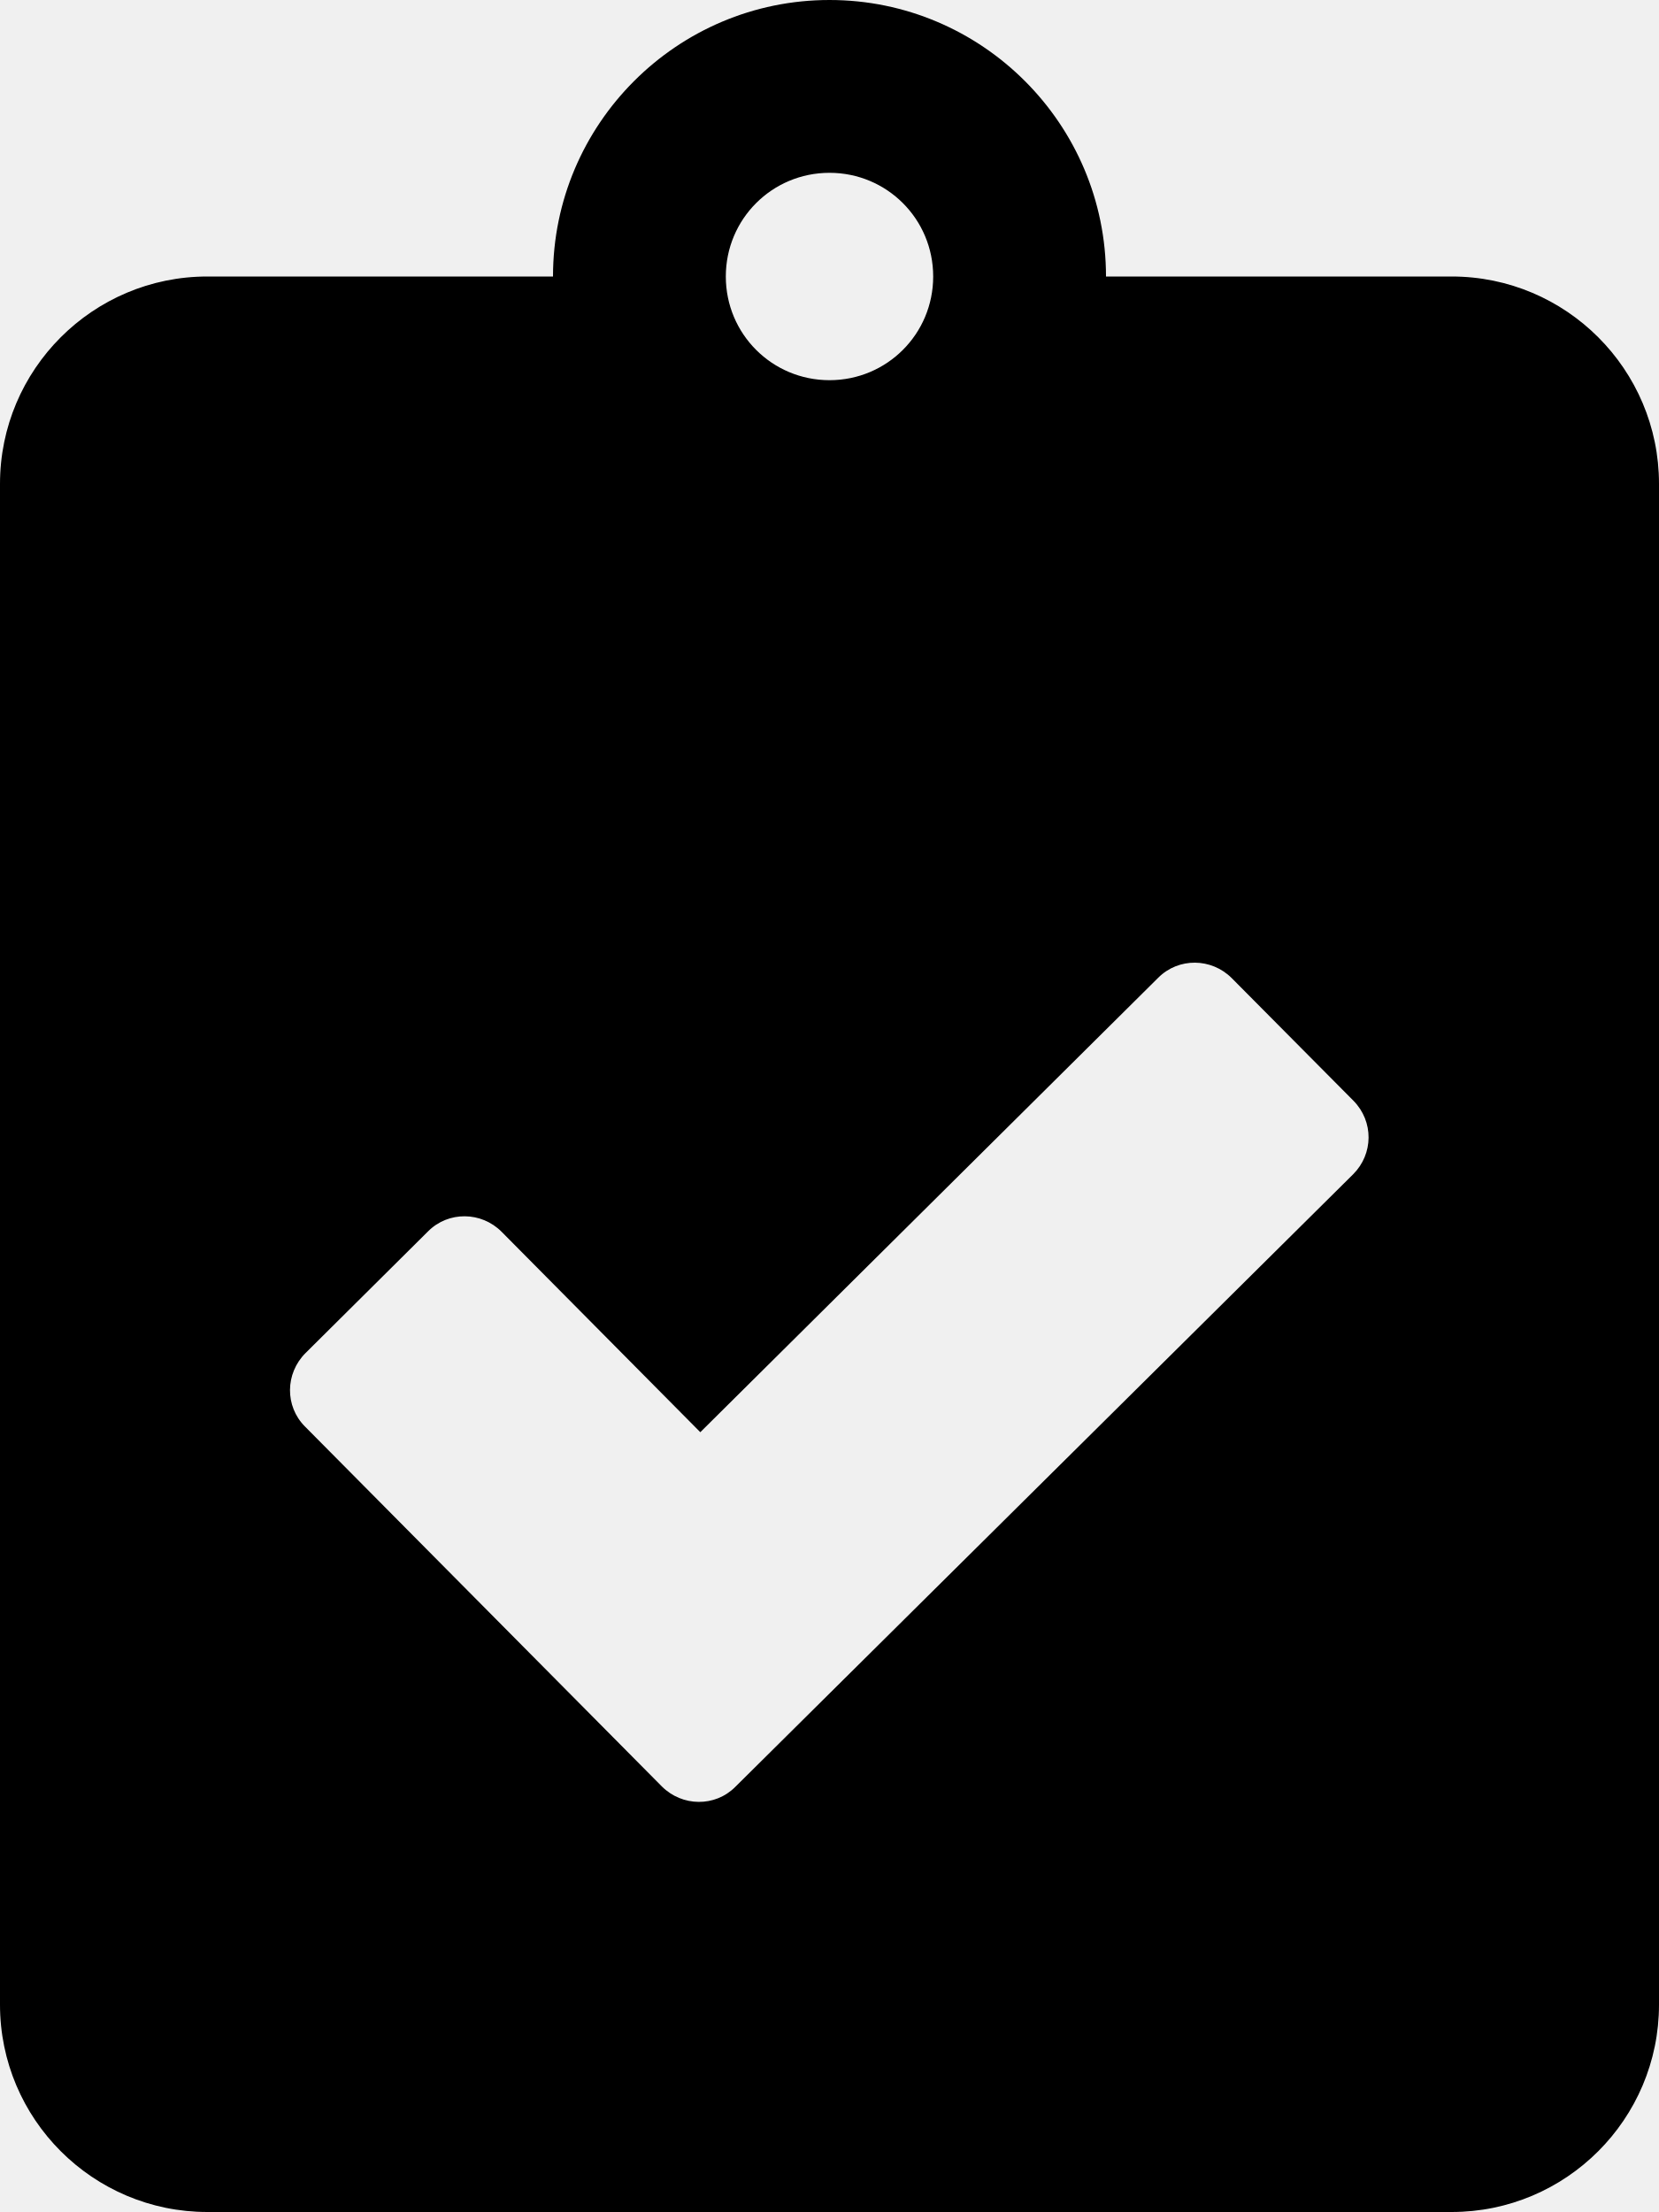
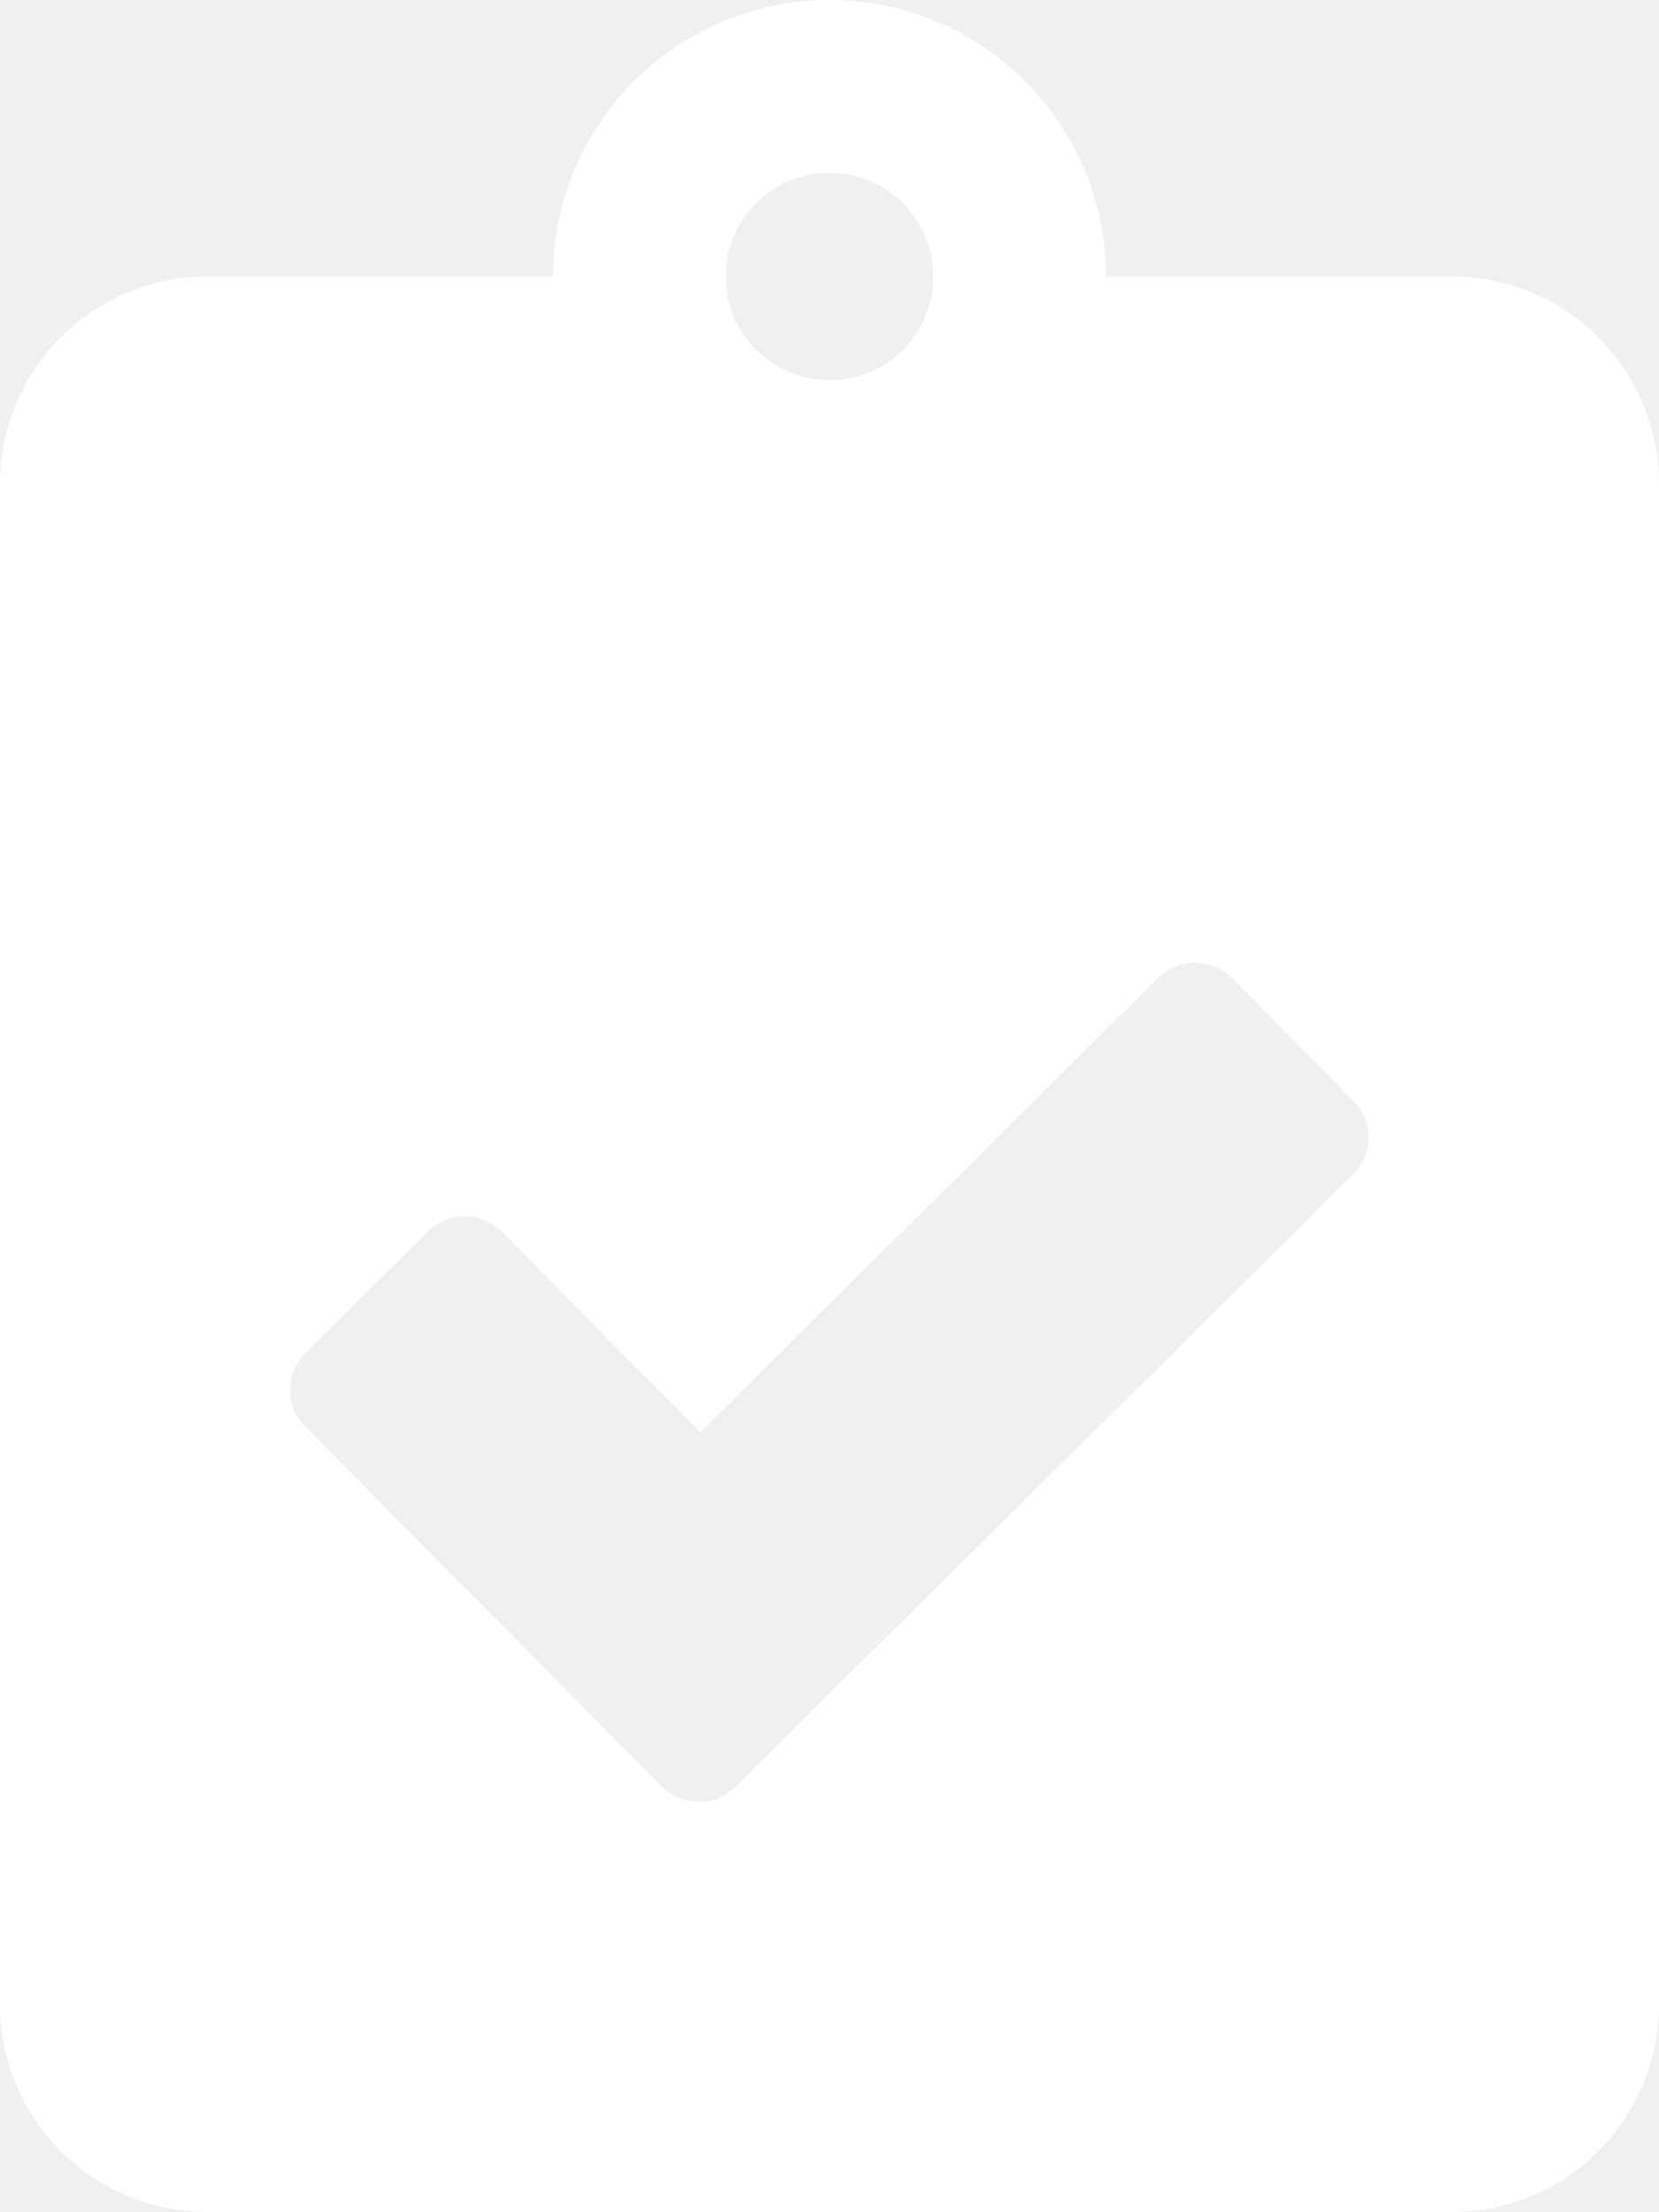
<svg xmlns="http://www.w3.org/2000/svg" width="24" height="32" viewBox="0 0 24 32" fill="none">
-   <path d="M21 4H16C16 1.794 14.206 0 12 0C9.794 0 8 1.794 8 4H3C1.344 4 0 5.344 0 7V29C0 30.656 1.344 32 3 32H21C22.656 32 24 30.656 24 29V7C24 5.344 22.656 4 21 4ZM12 2.5C12.831 2.5 13.5 3.169 13.5 4C13.5 4.831 12.831 5.5 12 5.5C11.169 5.5 10.5 4.831 10.5 4C10.5 3.169 11.169 2.5 12 2.5ZM19.575 16.988L10.637 25.85C10.344 26.144 9.869 26.137 9.575 25.844L4.412 20.637C4.119 20.344 4.125 19.869 4.419 19.575L6.194 17.812C6.487 17.519 6.963 17.525 7.256 17.819L10.131 20.719L16.756 14.144C17.05 13.85 17.525 13.856 17.819 14.15L19.581 15.925C19.875 16.225 19.869 16.694 19.575 16.988Z" fill="black" />
+   <path d="M21 4H16C16 1.794 14.206 0 12 0C9.794 0 8 1.794 8 4H3C1.344 4 0 5.344 0 7V29C0 30.656 1.344 32 3 32H21C22.656 32 24 30.656 24 29V7C24 5.344 22.656 4 21 4ZM12 2.5C12.831 2.5 13.5 3.169 13.5 4C13.5 4.831 12.831 5.5 12 5.5C11.169 5.5 10.5 4.831 10.5 4C10.5 3.169 11.169 2.5 12 2.5ZM19.575 16.988L10.637 25.85C10.344 26.144 9.869 26.137 9.575 25.844L4.412 20.637C4.119 20.344 4.125 19.869 4.419 19.575L6.194 17.812C6.487 17.519 6.963 17.525 7.256 17.819L10.131 20.719L16.756 14.144C17.05 13.85 17.525 13.856 17.819 14.15L19.581 15.925C19.875 16.225 19.869 16.694 19.575 16.988Z" fill="white" />
</svg>
